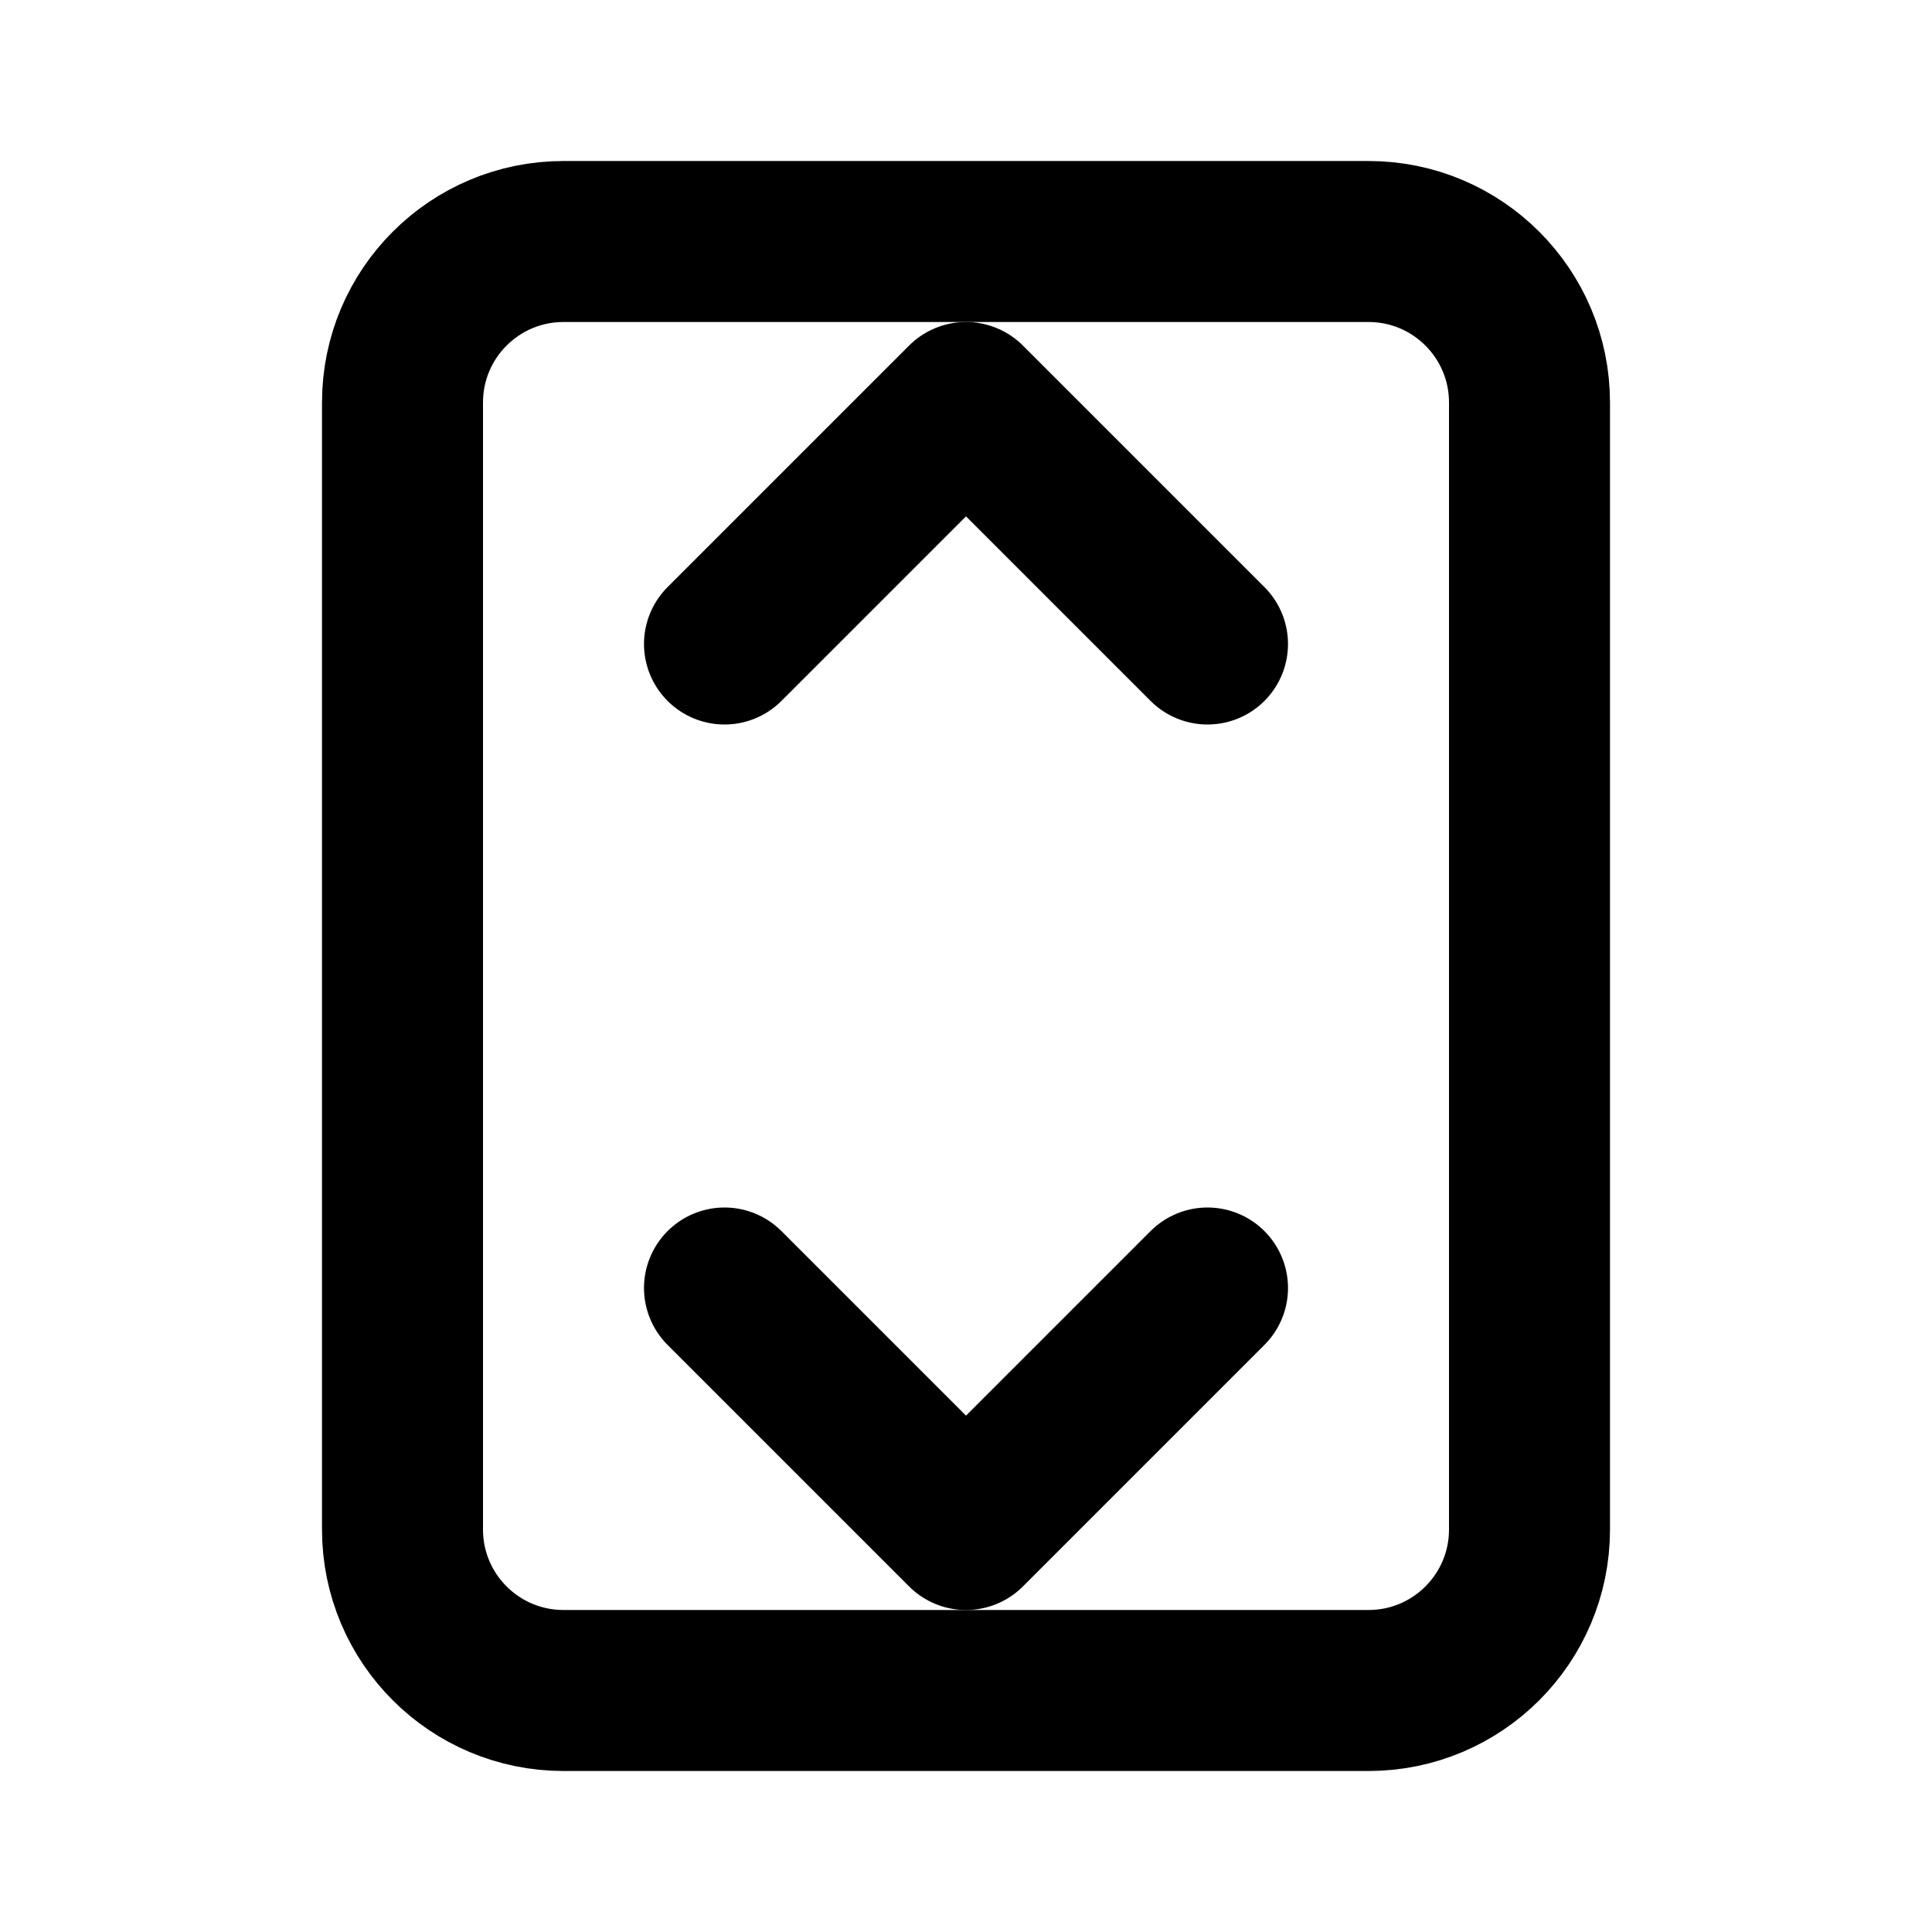
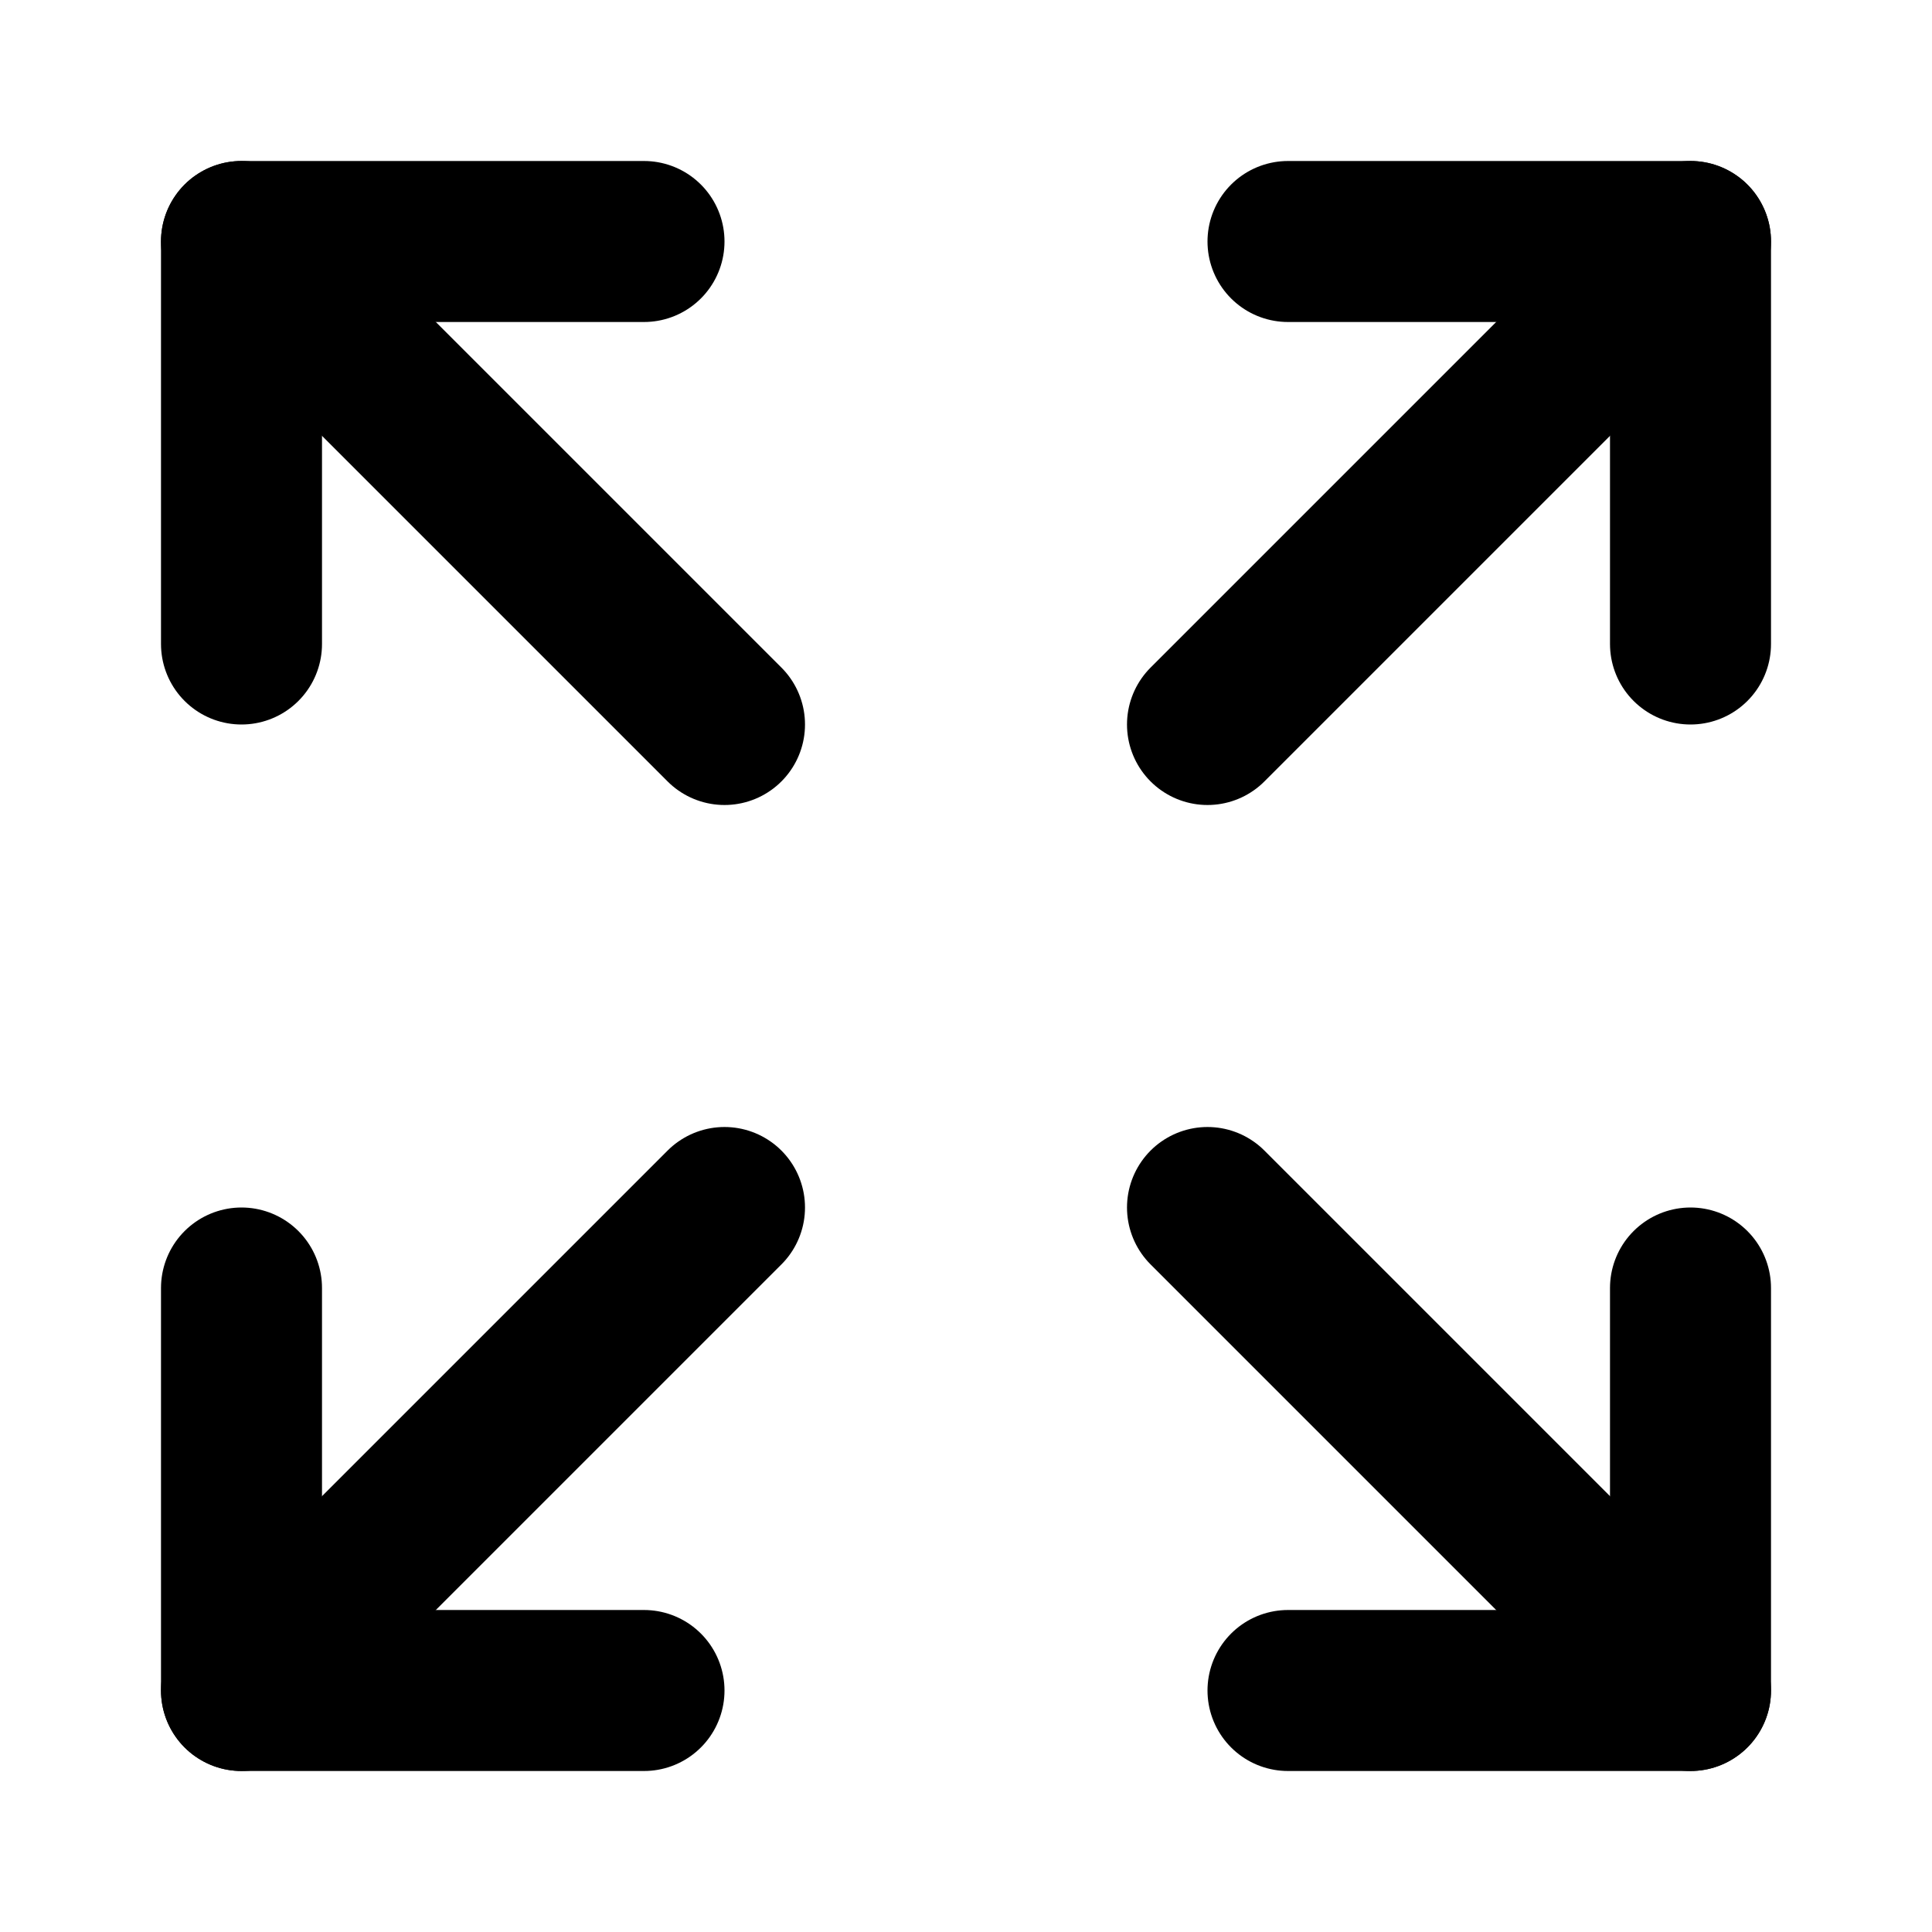
- <svg xmlns="http://www.w3.org/2000/svg" width="24" height="24" viewBox="0 0 24 24" fill="none" stroke="currentColor" stroke-width="2" stroke-linecap="round" stroke-linejoin="round">
-   <rect x="5" y="3" width="14" height="18" rx="2" />
-   <polyline points="9 8 12 5 15 8" />
-   <polyline points="9 16 12 19 15 16" />
+ <svg xmlns="http://www.w3.org/2000/svg" class="lucide lucide-expand" width="24" height="24" viewBox="0 0 24 24" fill="none" stroke="currentColor" stroke-width="2" stroke-linecap="round" stroke-linejoin="round">
+   <path d="m15 15 6 6" />
+   <path d="m15 9 6-6" />
+   <path d="M21 16v5h-5" />
+   <path d="M21 8V3h-5" />
+   <path d="M3 16v5h5" />
+   <path d="m3 21 6-6" />
+   <path d="M3 8V3h5" />
+   <path d="M9 9 3 3" />
</svg>
